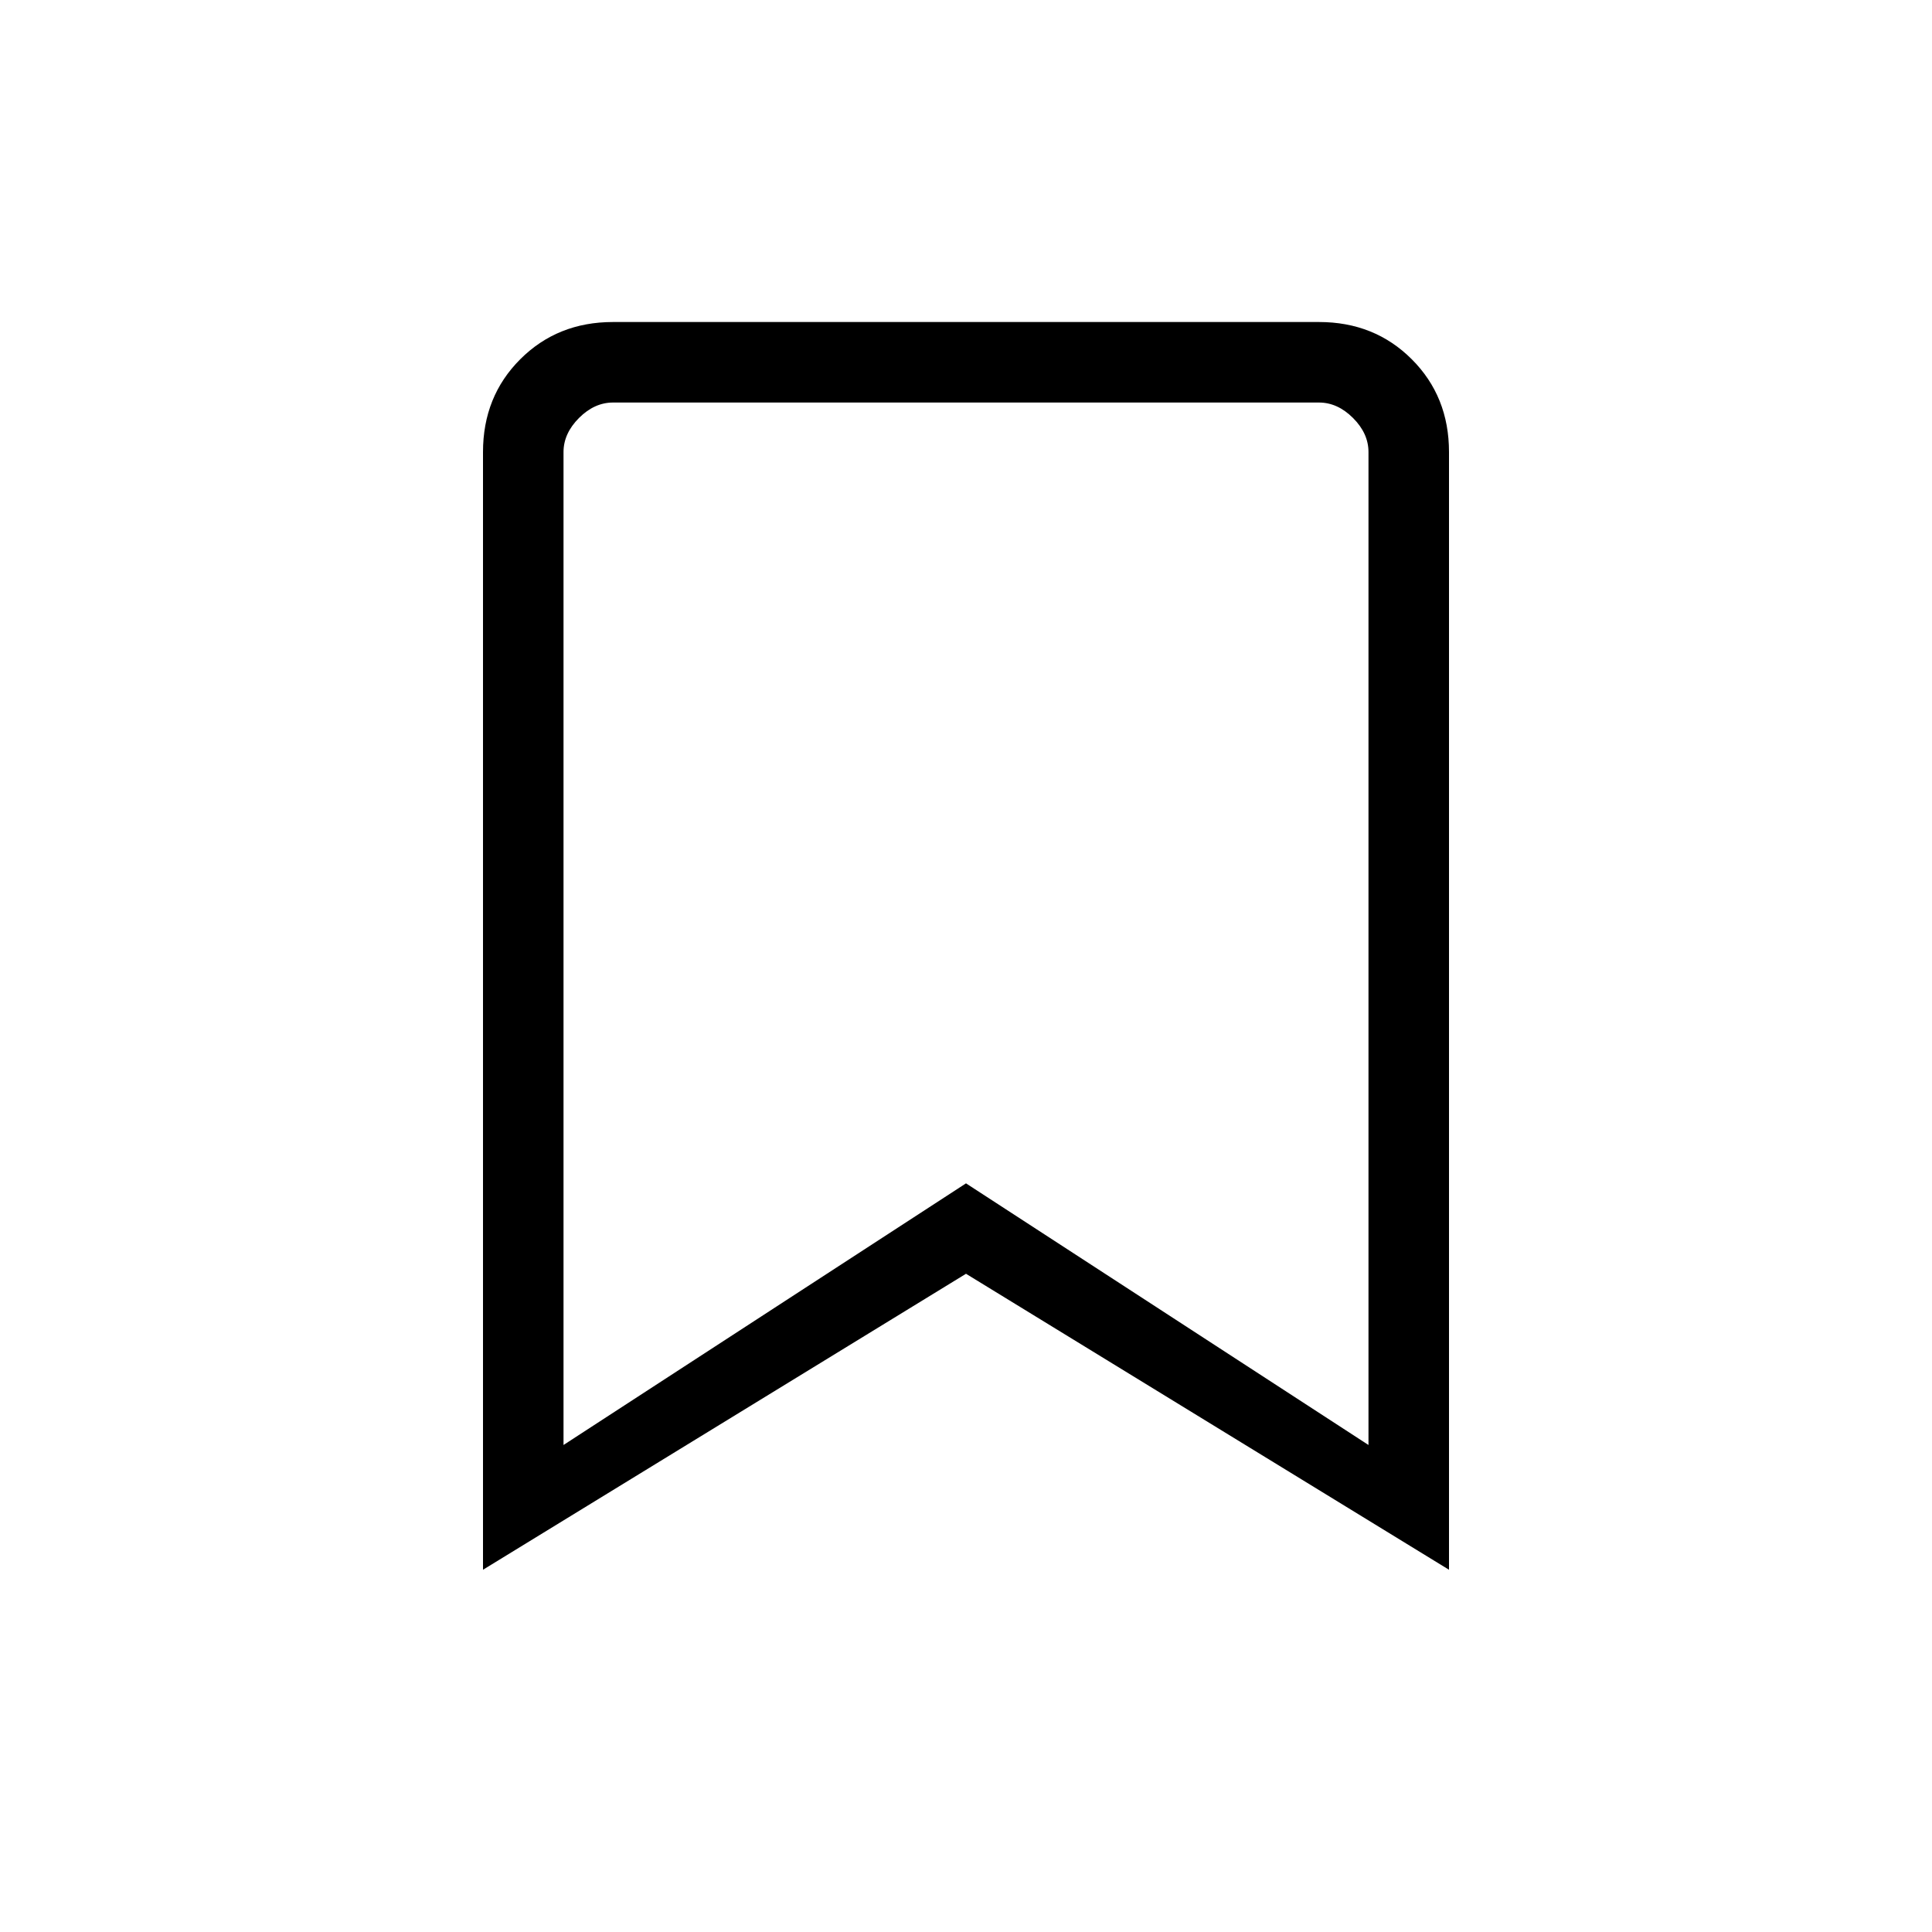
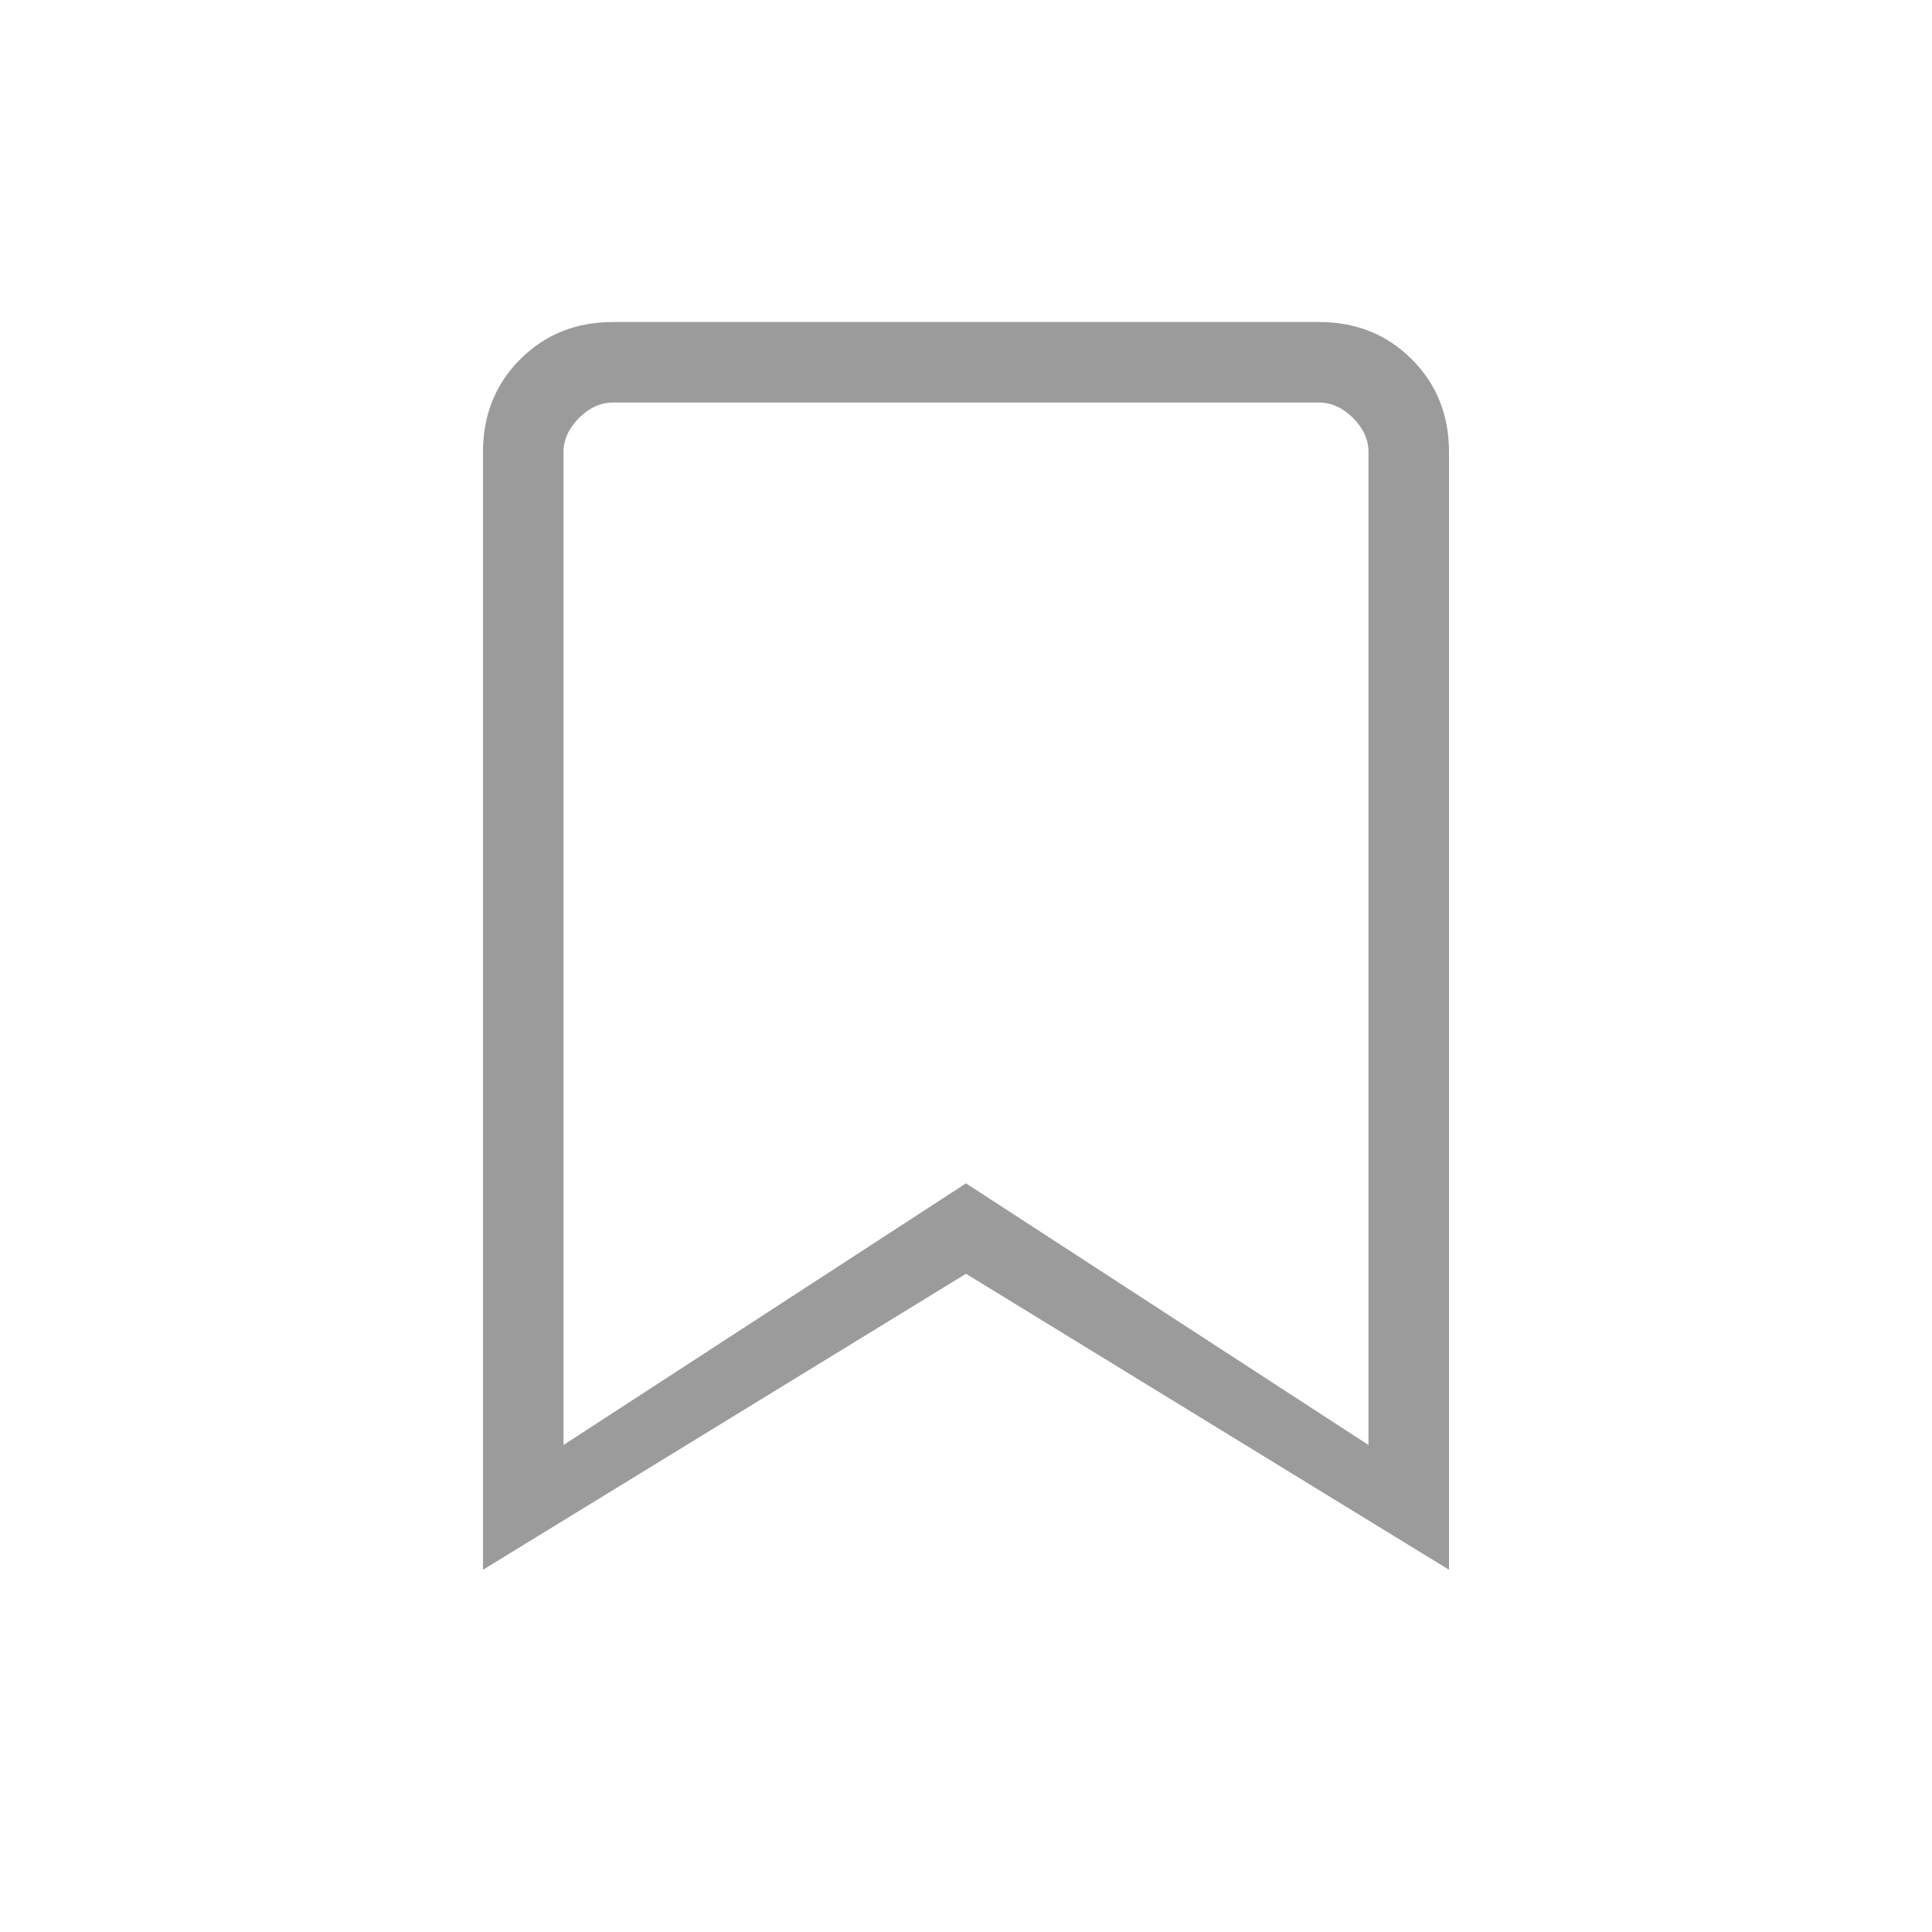
<svg xmlns="http://www.w3.org/2000/svg" width="40" height="40" viewBox="0 0 40 40" fill="none">
-   <path d="M10 32.5V9.359C10 8.592 10.257 7.952 10.771 7.438C11.285 6.924 11.925 6.667 12.692 6.667H27.308C28.075 6.667 28.715 6.924 29.229 7.438C29.743 7.952 30 8.592 30 9.359V32.5L20 26.372L10 32.5ZM11.667 29.917L20 24.5L28.333 29.917V9.359C28.333 9.103 28.227 8.868 28.013 8.654C27.799 8.44 27.564 8.334 27.308 8.334H12.692C12.436 8.334 12.201 8.44 11.987 8.654C11.774 8.868 11.667 9.103 11.667 9.359V29.917Z" fill="black" />
+   <path d="M10 32.5V9.359C10 8.592 10.257 7.952 10.771 7.438C11.285 6.924 11.925 6.667 12.692 6.667H27.308C28.075 6.667 28.715 6.924 29.229 7.438C29.743 7.952 30 8.592 30 9.359V32.5L20 26.372L10 32.5ZM11.667 29.917L20 24.5L28.333 29.917V9.359C28.333 9.103 28.227 8.868 28.013 8.654C27.799 8.44 27.564 8.334 27.308 8.334H12.692C12.436 8.334 12.201 8.44 11.987 8.654C11.774 8.868 11.667 9.103 11.667 9.359V29.917Z" fill="#9B9B9B" />
</svg>
